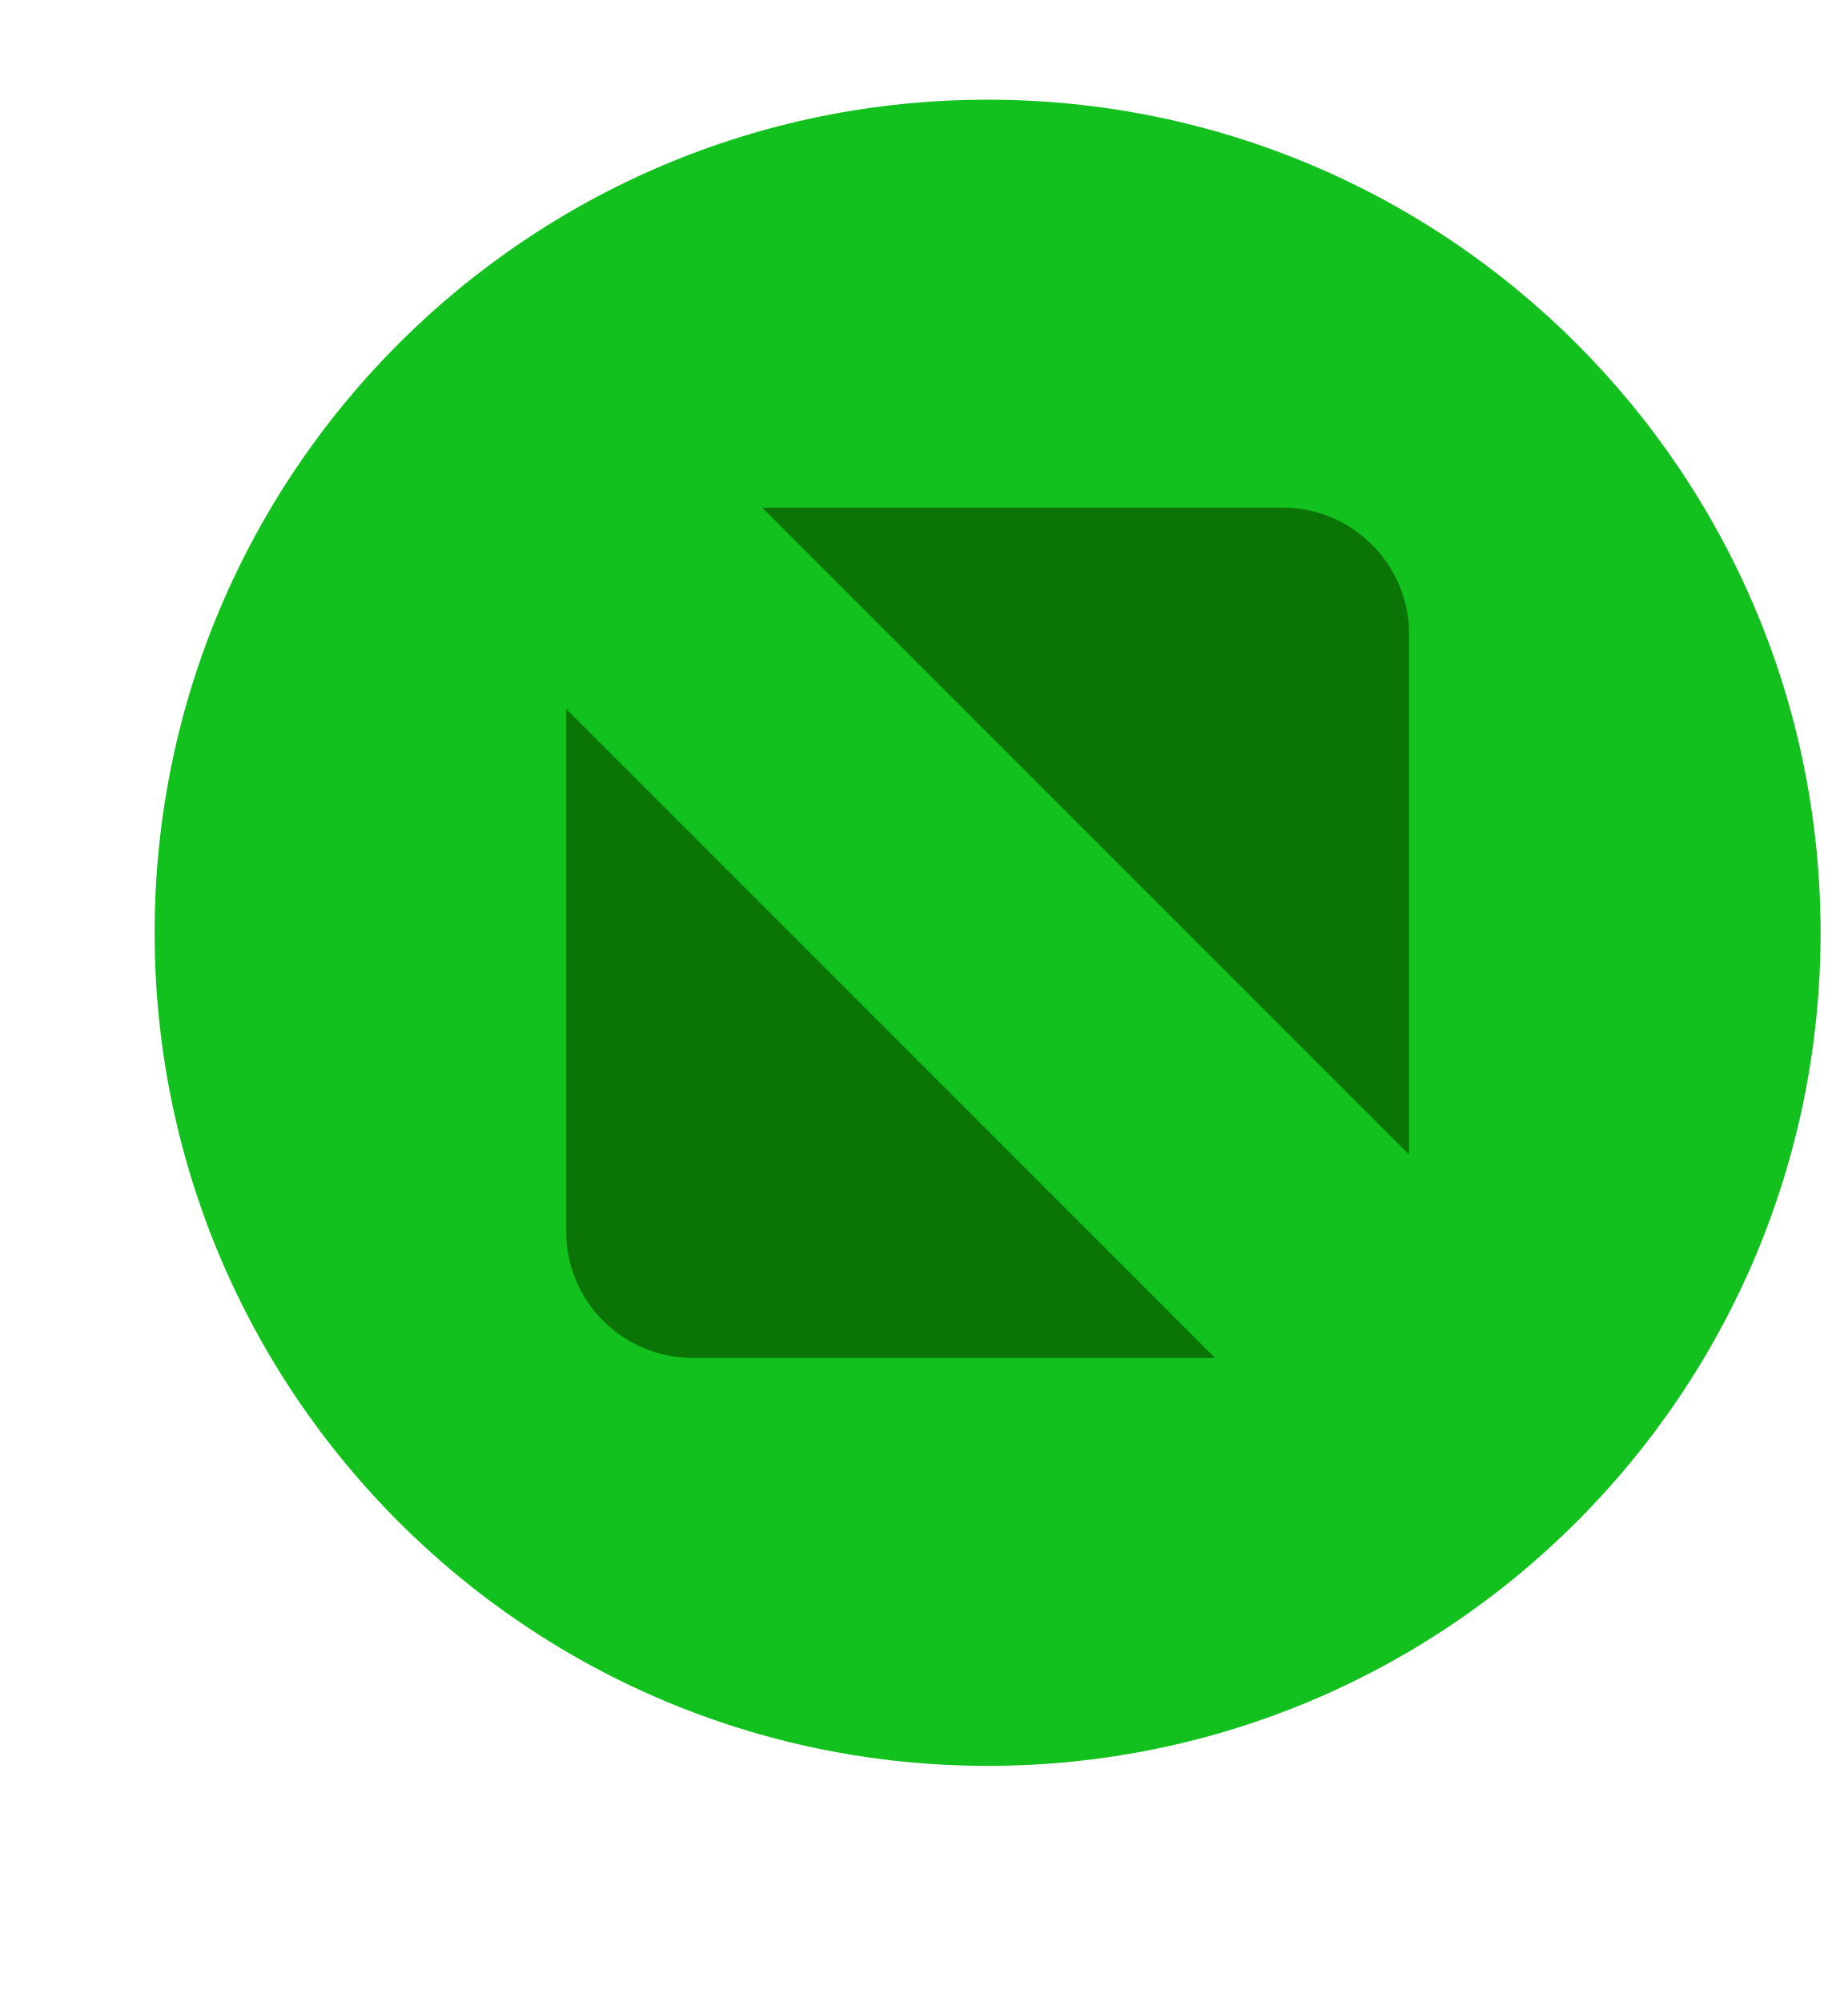
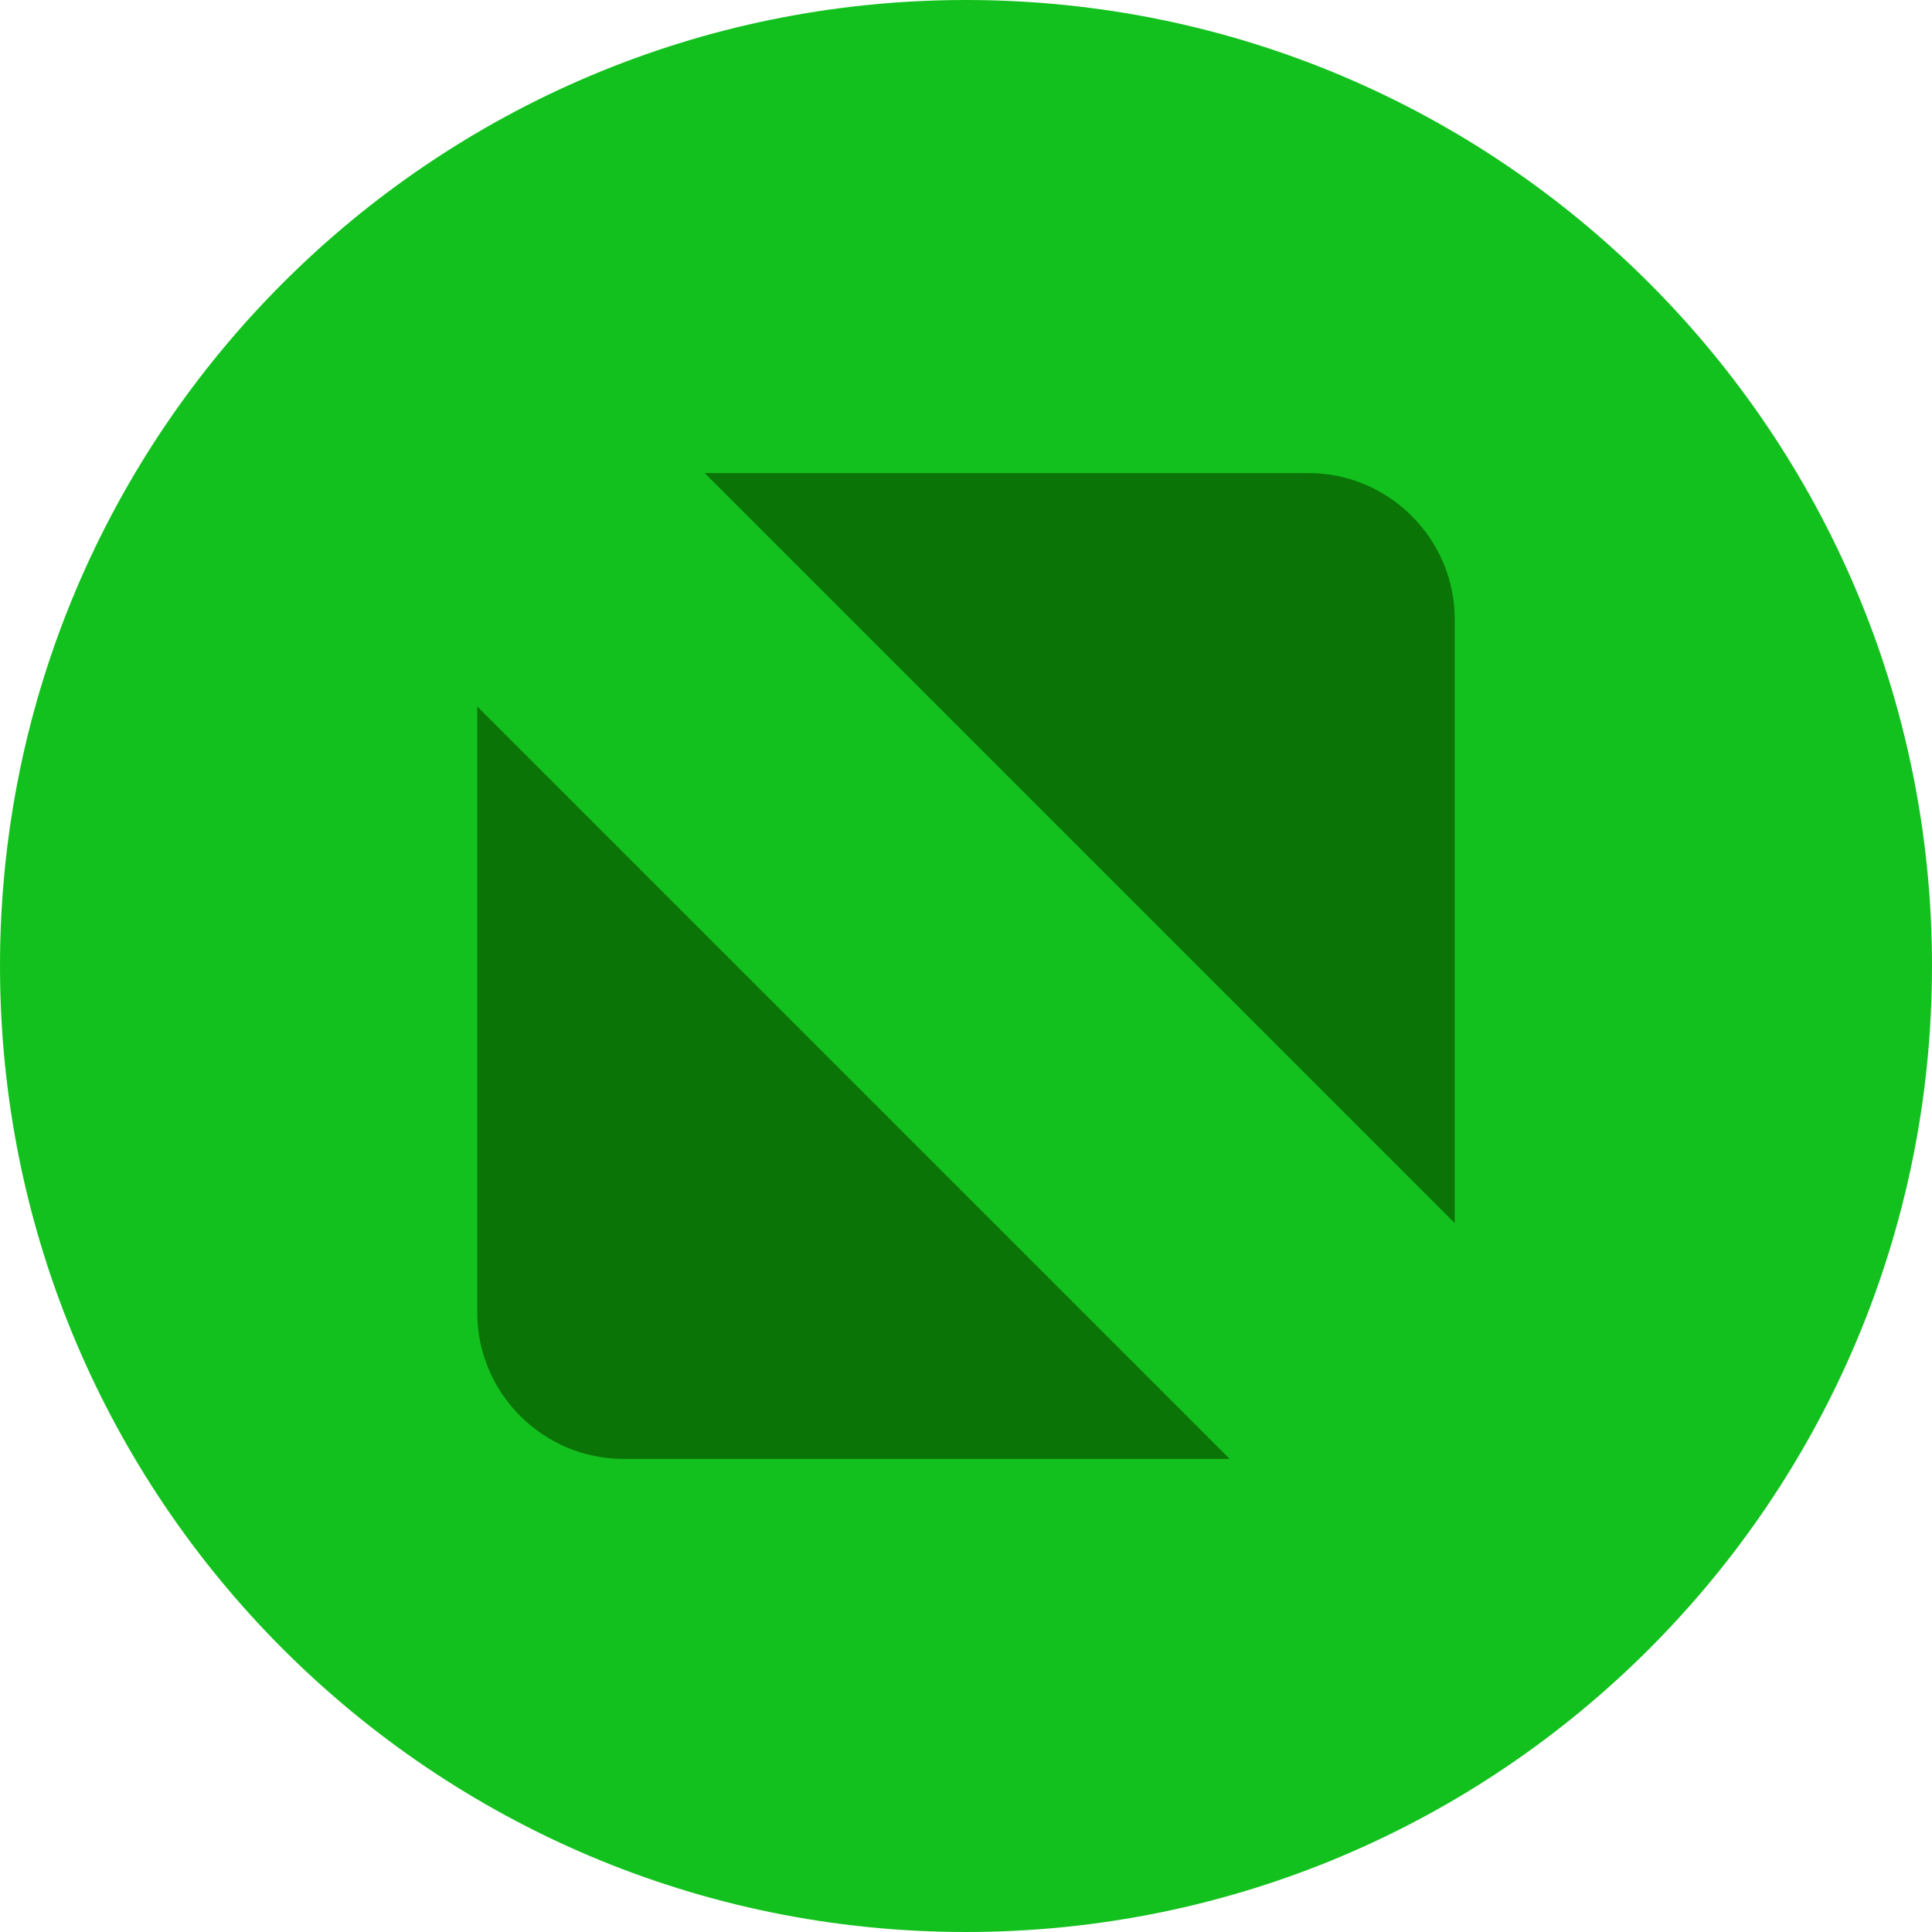
- <svg xmlns="http://www.w3.org/2000/svg" width="12" height="13" id="svg2" version="1.1">
-   <defs id="defs4" />
-   <g id="layer1" transform="translate(-671.1429,-651.5765)">
-     <g transform="matrix(0.1265625,0,0,-0.1265625,672.0709,663.0964)" id="g4090">
-       <g transform="scale(0.1,0.1)" id="g4092">
-         <g transform="matrix(10,0,0,10,-4.003492,0.1181699)" id="g4285">
-           <g transform="scale(0.1,0.1)" id="g4287">
-             <g transform="matrix(10,0,0,10,0.451589,-5.553339)" id="g4371">
-               <g transform="scale(0.1,0.1)" id="g4373">
-                 <path id="path4375" style="fill:#13c11e;fill-opacity:1;fill-rule:evenodd;stroke:none" d="M 437.004,9.645 C 673.063,9.645 864.43,201.012 864.43,437.07 864.43,673.133 673.063,864.5 437.004,864.5 200.938,864.5 9.57,673.133 9.57,437.07 9.57,201.012 200.938,9.645 437.004,9.645" />
-                 <path id="path4377" style="fill:#13c11e;fill-opacity:1;fill-rule:evenodd;stroke:none" d="m 437.004,45.996 c 215.984,0 391.074,175.094 391.074,391.074 0,215.989 -175.09,391.078 -391.074,391.078 C 221.016,828.148 45.926,653.059 45.926,437.07 45.926,221.09 221.016,45.996 437.004,45.996" />
-                 <path id="path4379" style="fill:#0b7407;fill-opacity:1;fill-rule:evenodd;stroke:none" d="m 321.367,655.176 267.199,0 c 35.579,0 64.692,-29.11 64.692,-64.692 l 0,-267.195 -331.891,331.887 z m 232.324,-436.207 -268.253,0 c -35.583,0 -64.692,29.109 -64.692,64.691 l 0,268.254 332.945,-332.945" />
-               </g>
-             </g>
-           </g>
-         </g>
+ <svg xmlns="http://www.w3.org/2000/svg" version="1.1" id="SVGRoot" viewBox="0 0 12 12" height="12px" width="12px">
+   <defs id="defs14995" />
+   <g id="layer1">
+     <g id="g4371" transform="matrix(0.1403739,0,0,-0.1403746,-0.1343422,12.13538)">
+       <g id="g4373" transform="scale(0.1)">
+         <path d="M 437.004,9.645 C 673.063,9.645 864.43,201.012 864.43,437.07 864.43,673.133 673.063,864.5 437.004,864.5 200.938,864.5 9.57,673.133 9.57,437.07 9.57,201.012 200.938,9.645 437.004,9.645" style="fill:#13c11e;fill-opacity:1;fill-rule:evenodd;stroke:none" id="path4375" />
+         <path d="m 437.004,45.996 c 215.984,0 391.074,175.094 391.074,391.074 0,215.989 -175.09,391.078 -391.074,391.078 C 221.016,828.148 45.926,653.059 45.926,437.07 45.926,221.09 221.016,45.996 437.004,45.996" style="fill:#13c11e;fill-opacity:1;fill-rule:evenodd;stroke:none" id="path4377" />
+         <path d="m 321.367,655.176 267.199,0 c 35.579,0 64.692,-29.11 64.692,-64.692 l 0,-267.195 -331.891,331.887 z m 232.324,-436.207 -268.253,0 c -35.583,0 -64.692,29.109 -64.692,64.691 l 0,268.254 332.945,-332.945" style="fill:#0b7407;fill-opacity:1;fill-rule:evenodd;stroke:none" id="path4379" />
      </g>
    </g>
  </g>
</svg>
